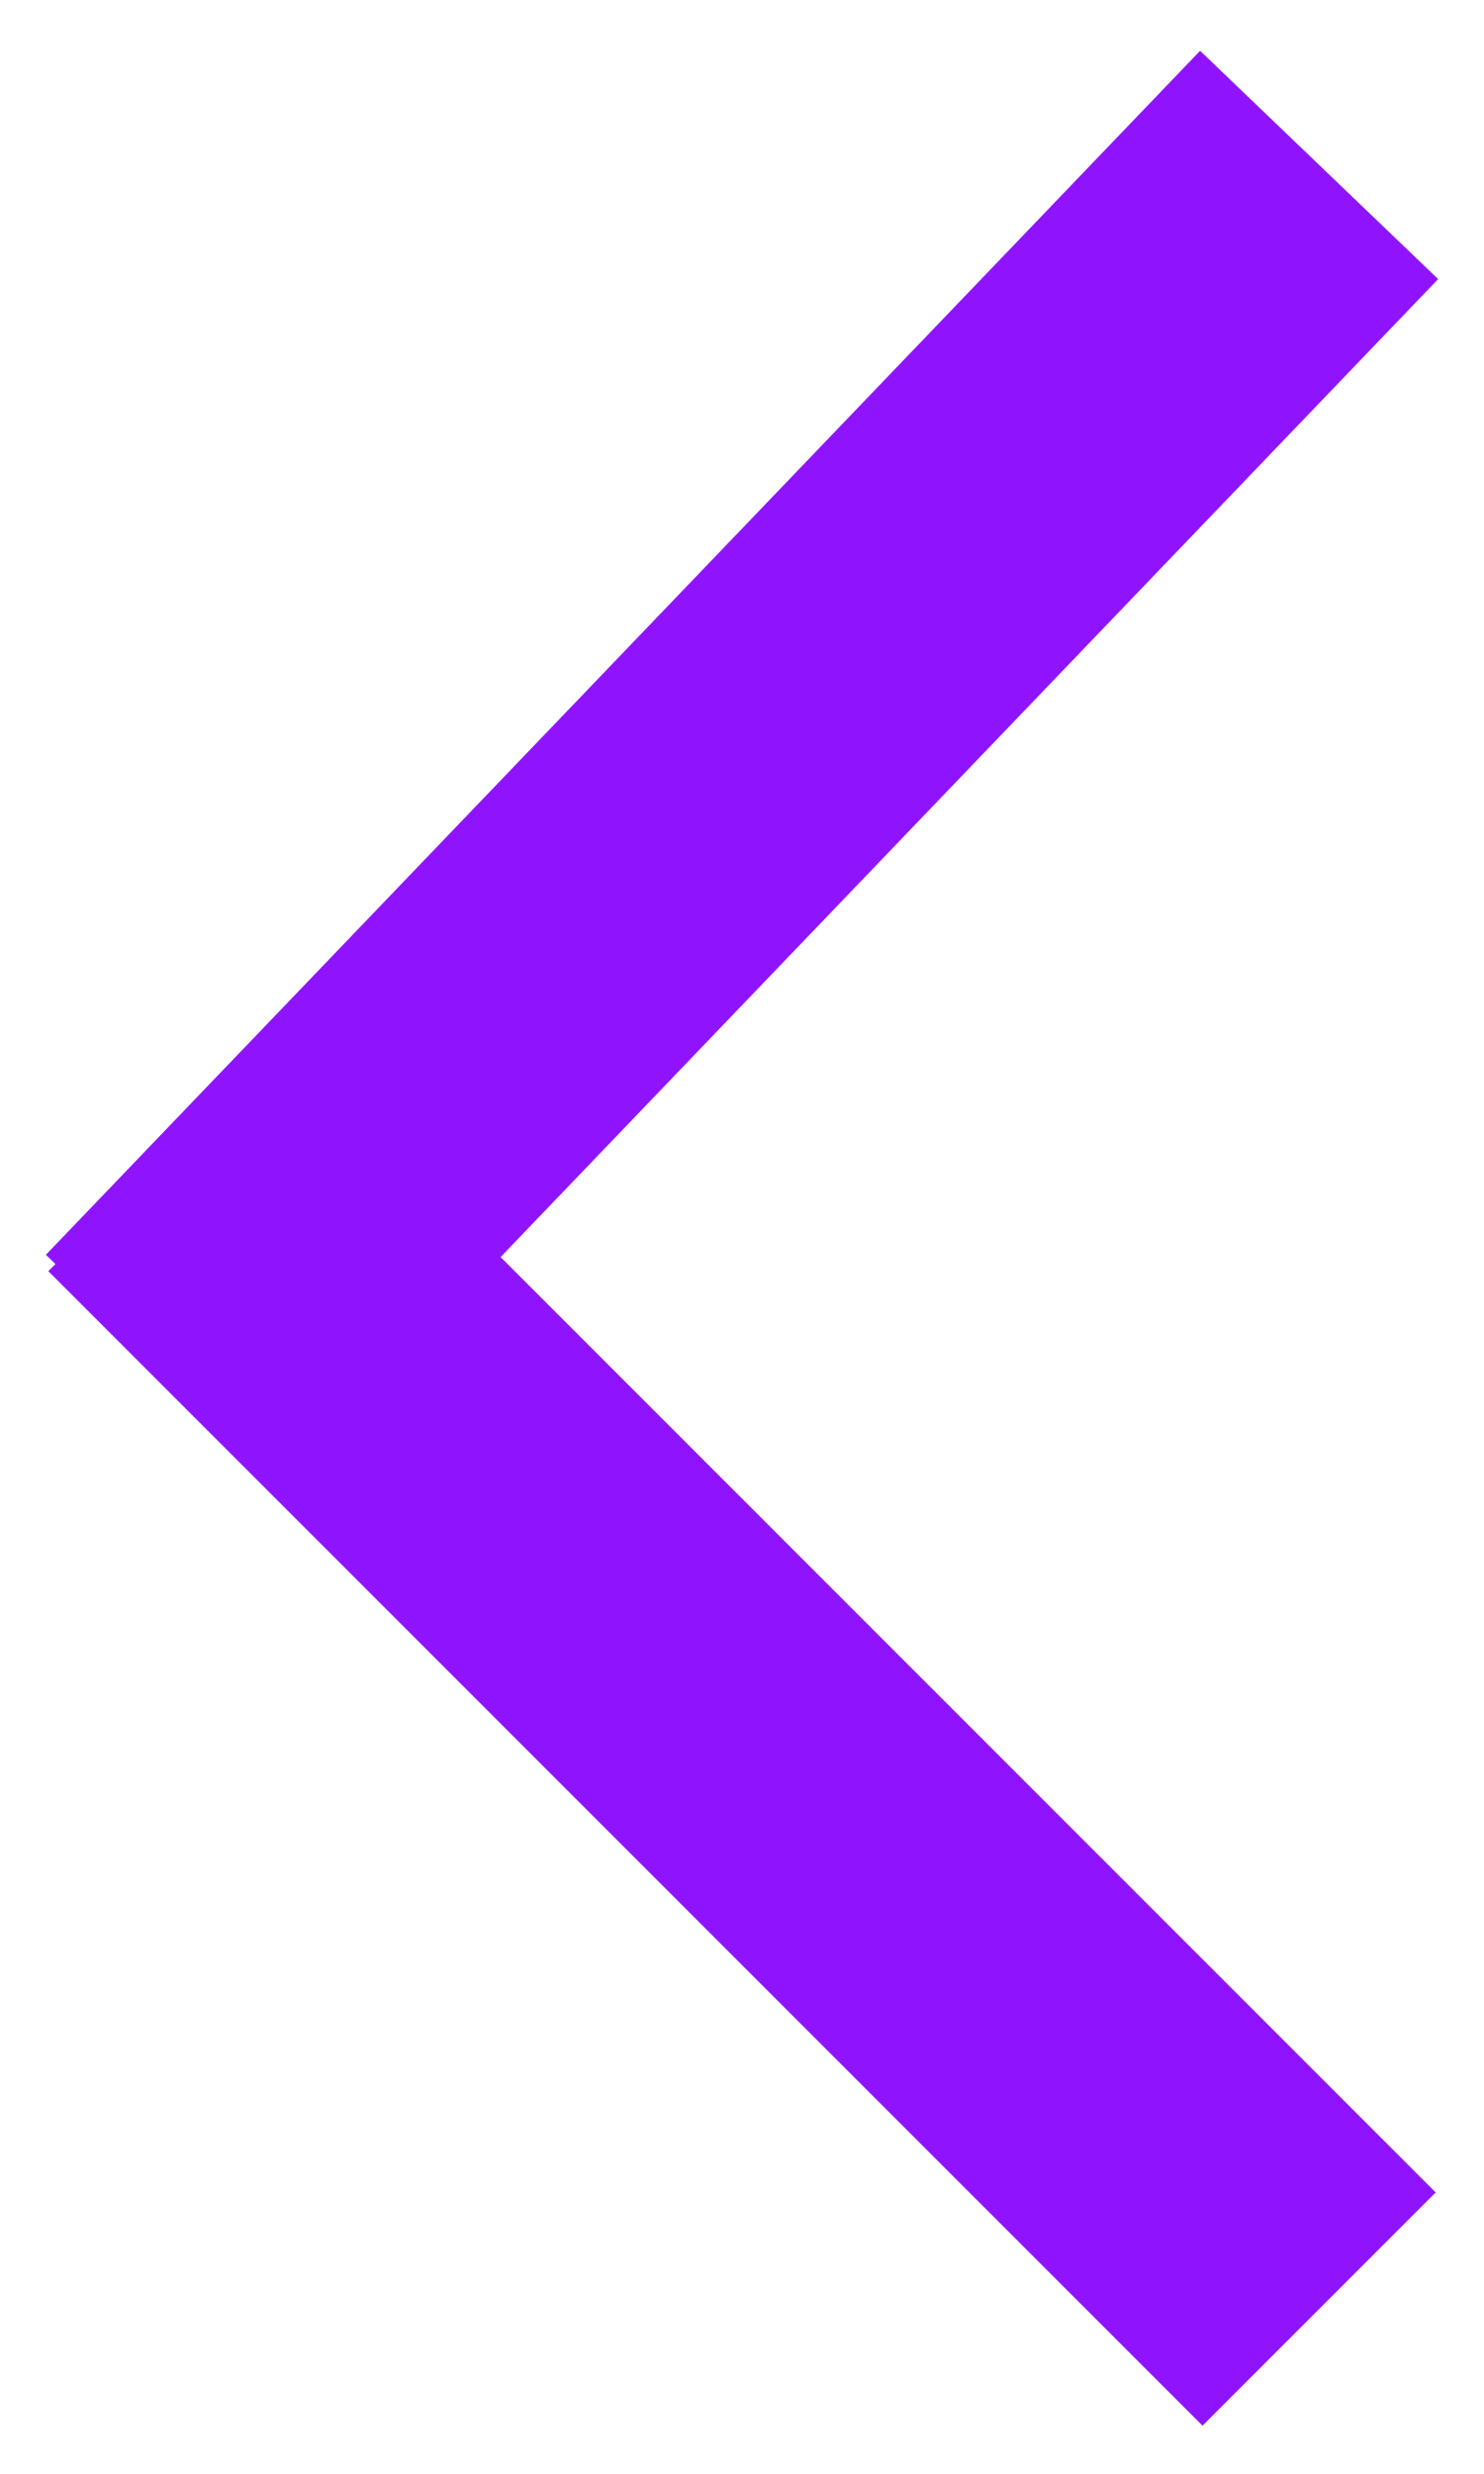
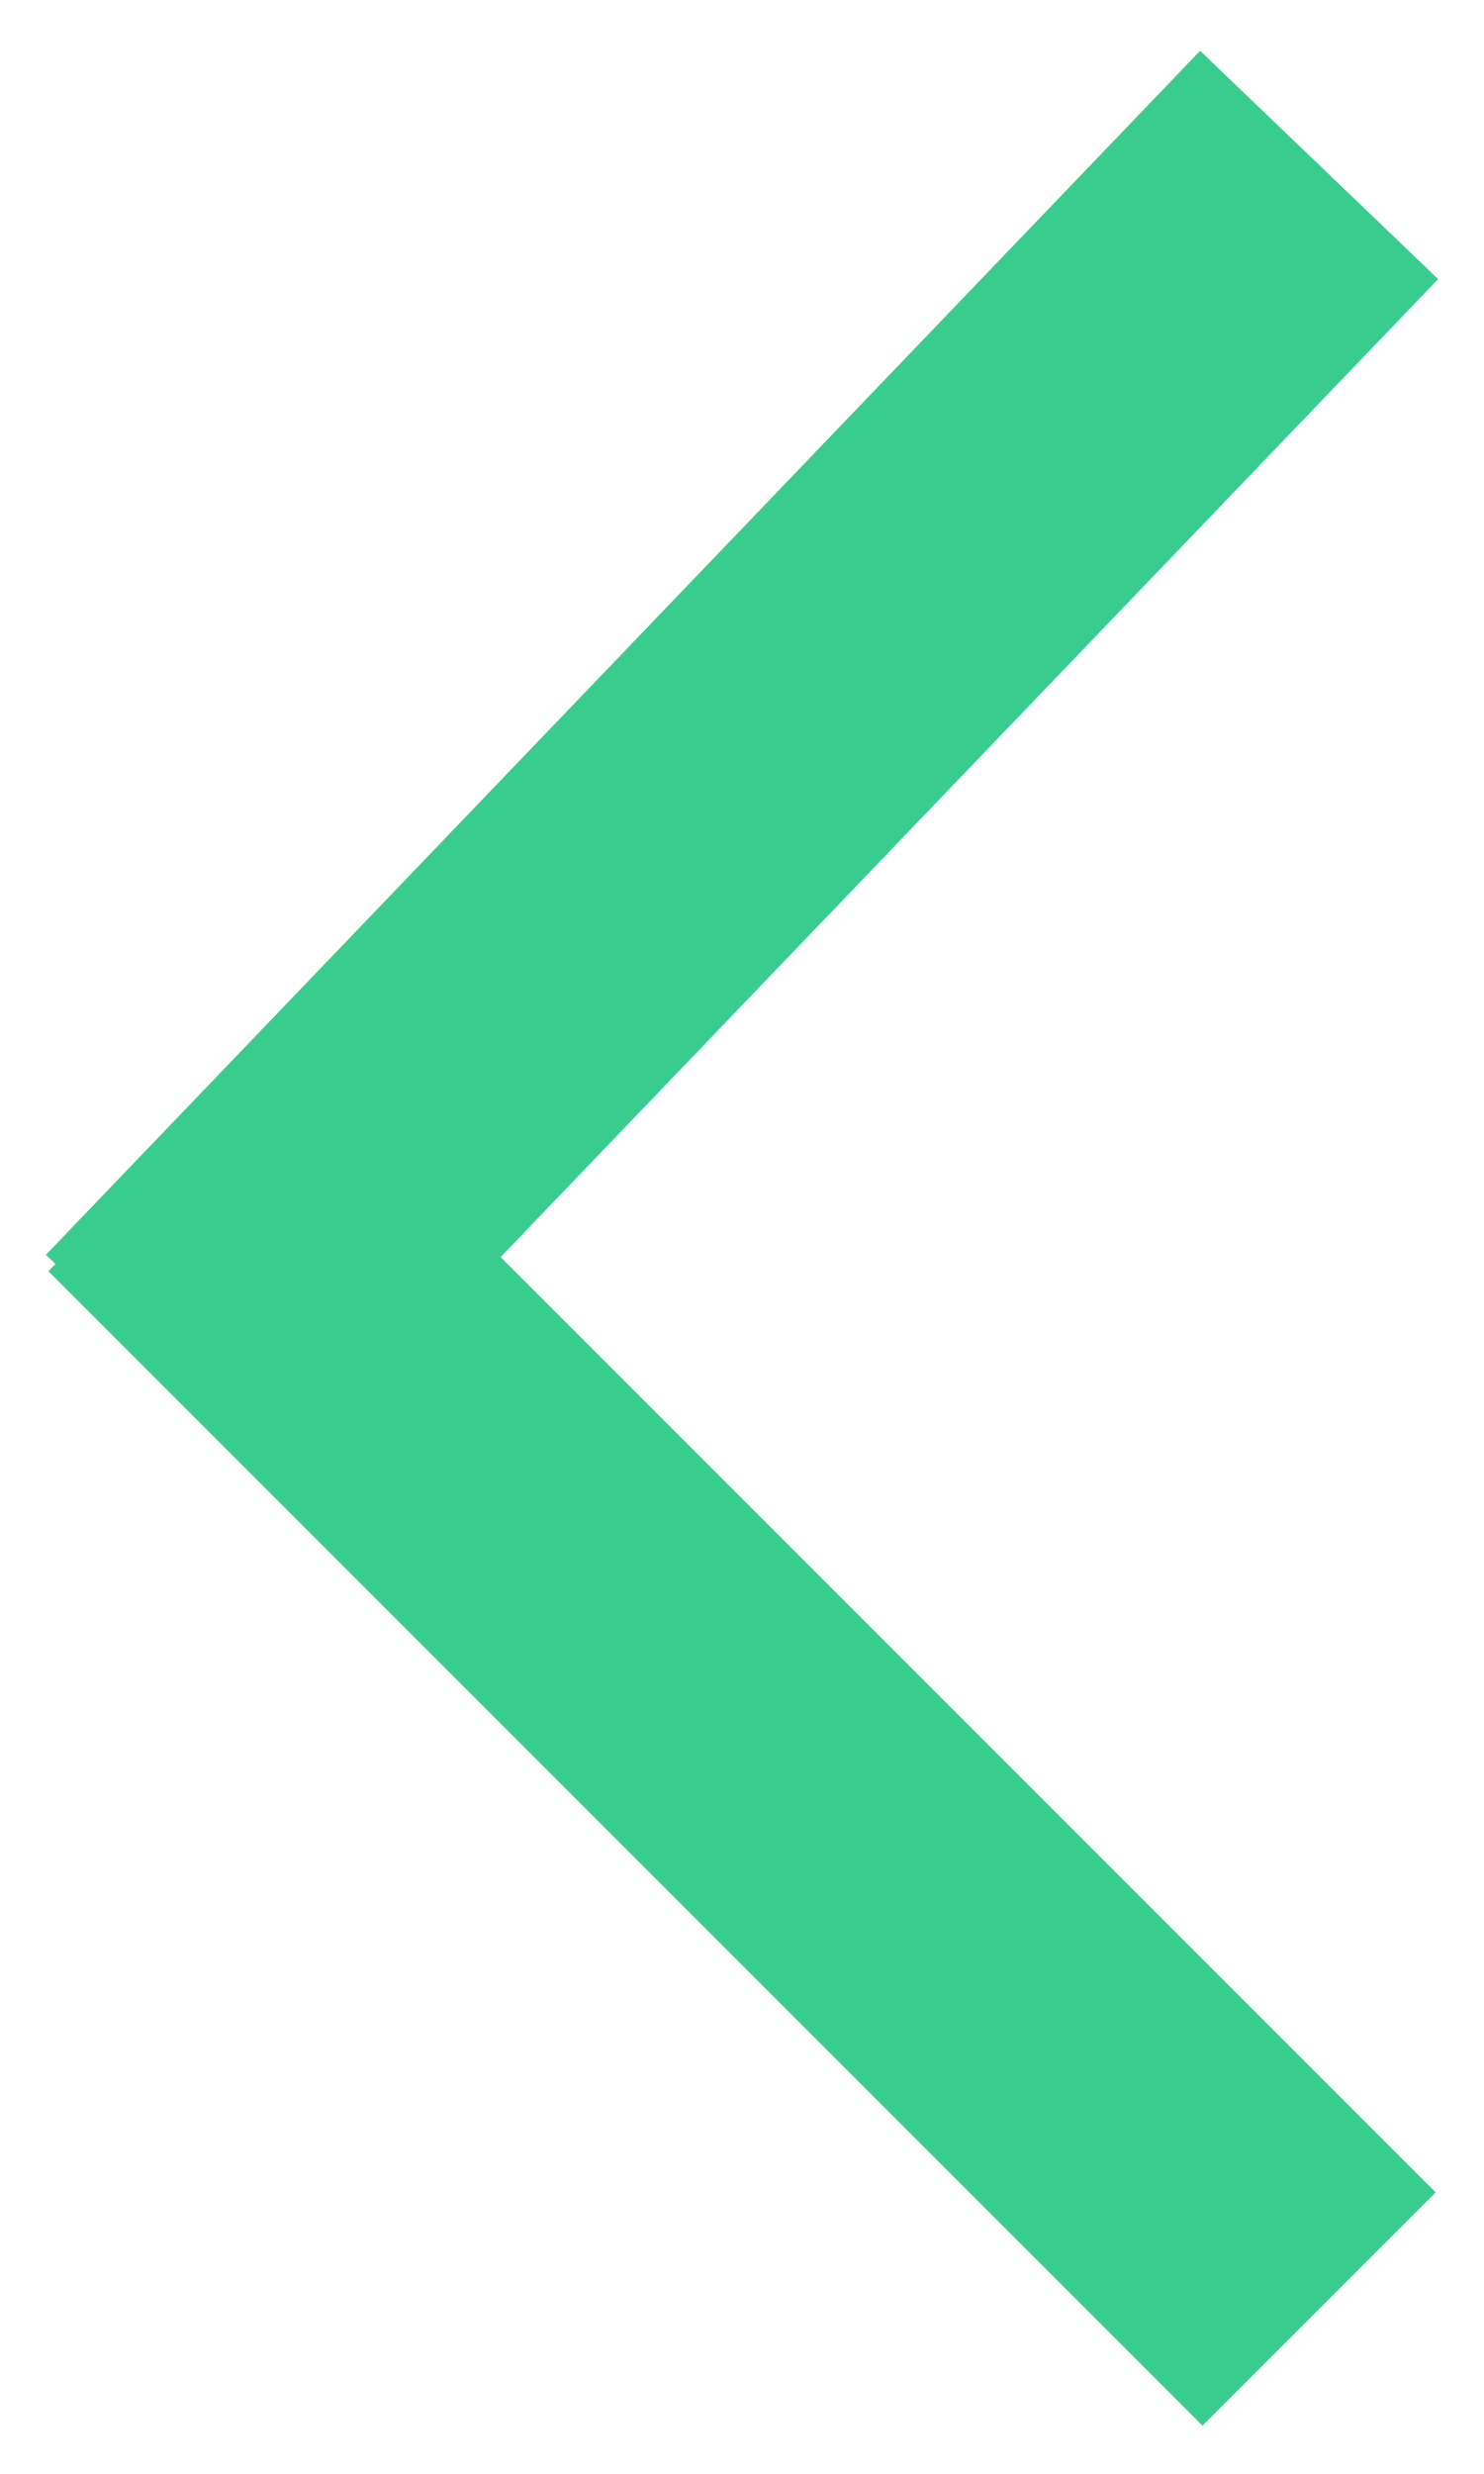
<svg xmlns="http://www.w3.org/2000/svg" width="9" height="15">
-   <g id="icon" stroke-width="2" stroke="#9013FE" fill="none" fill-rule="evenodd">
+   <g id="icon" stroke-width="2" stroke="#38CD8F" fill="none" fill-rule="evenodd">
    <path d="M8 1L1 8.3M1 7l7 7-7-7z" />
  </g>
</svg>
